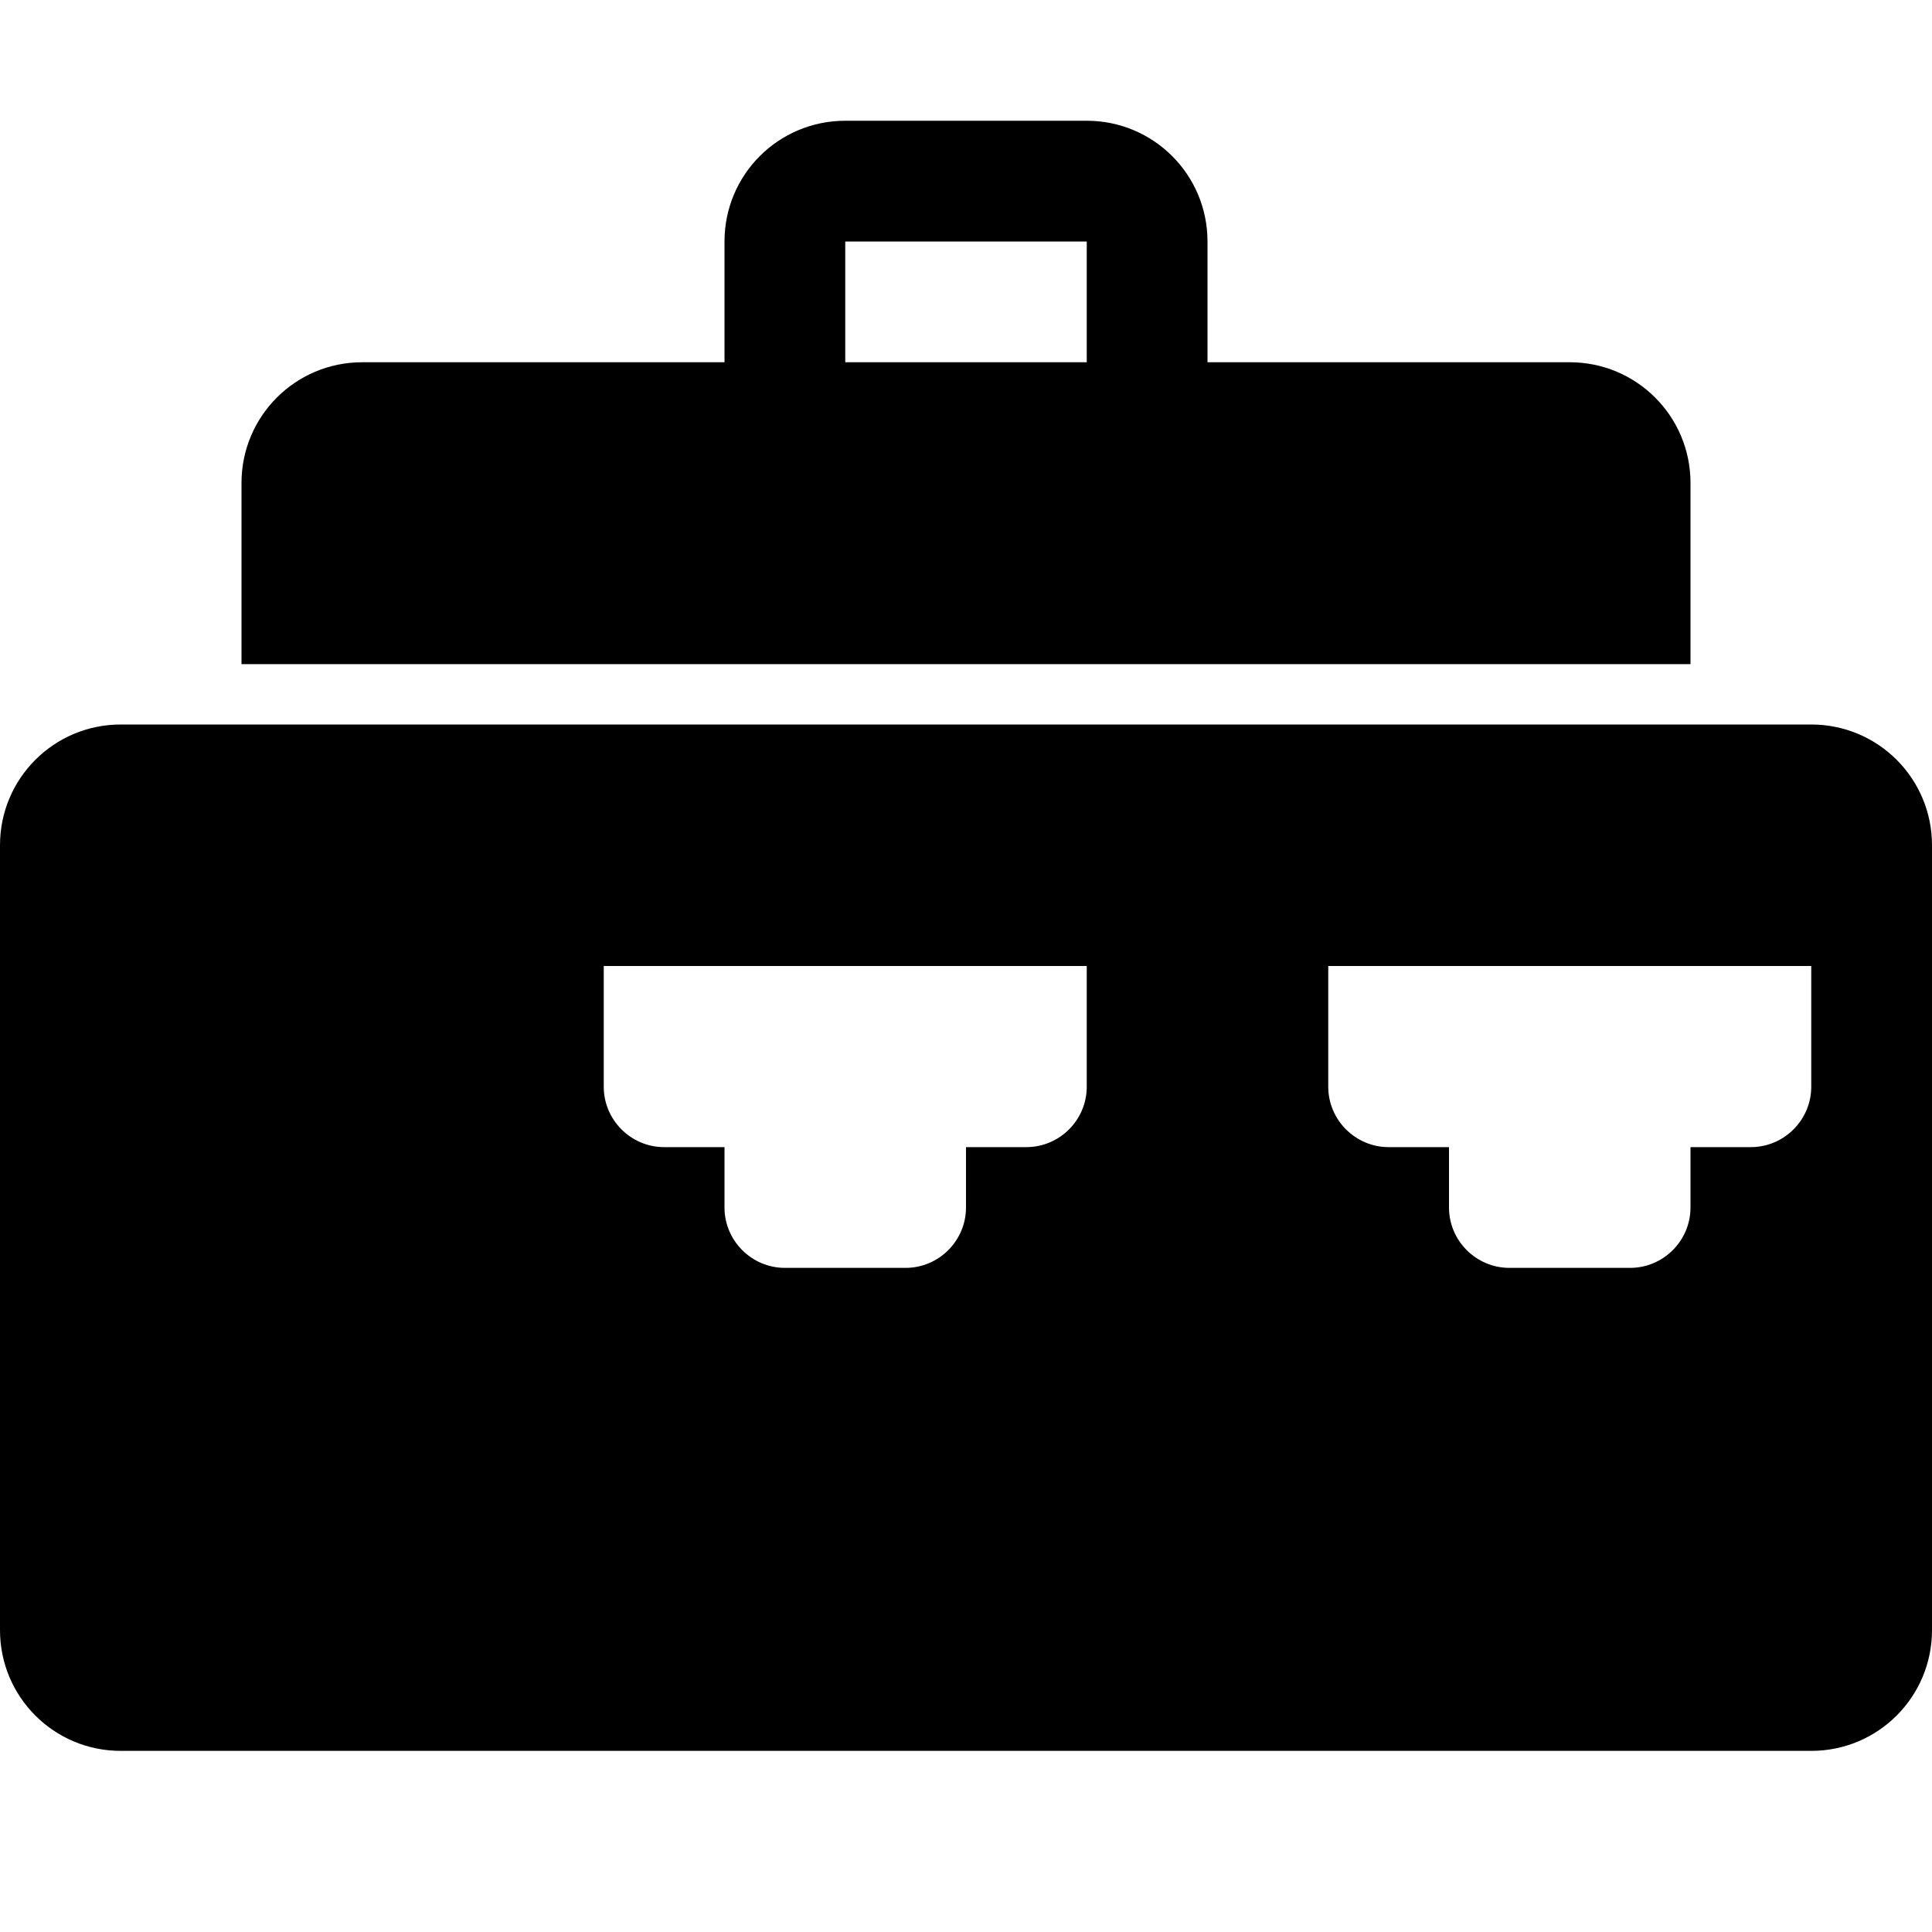
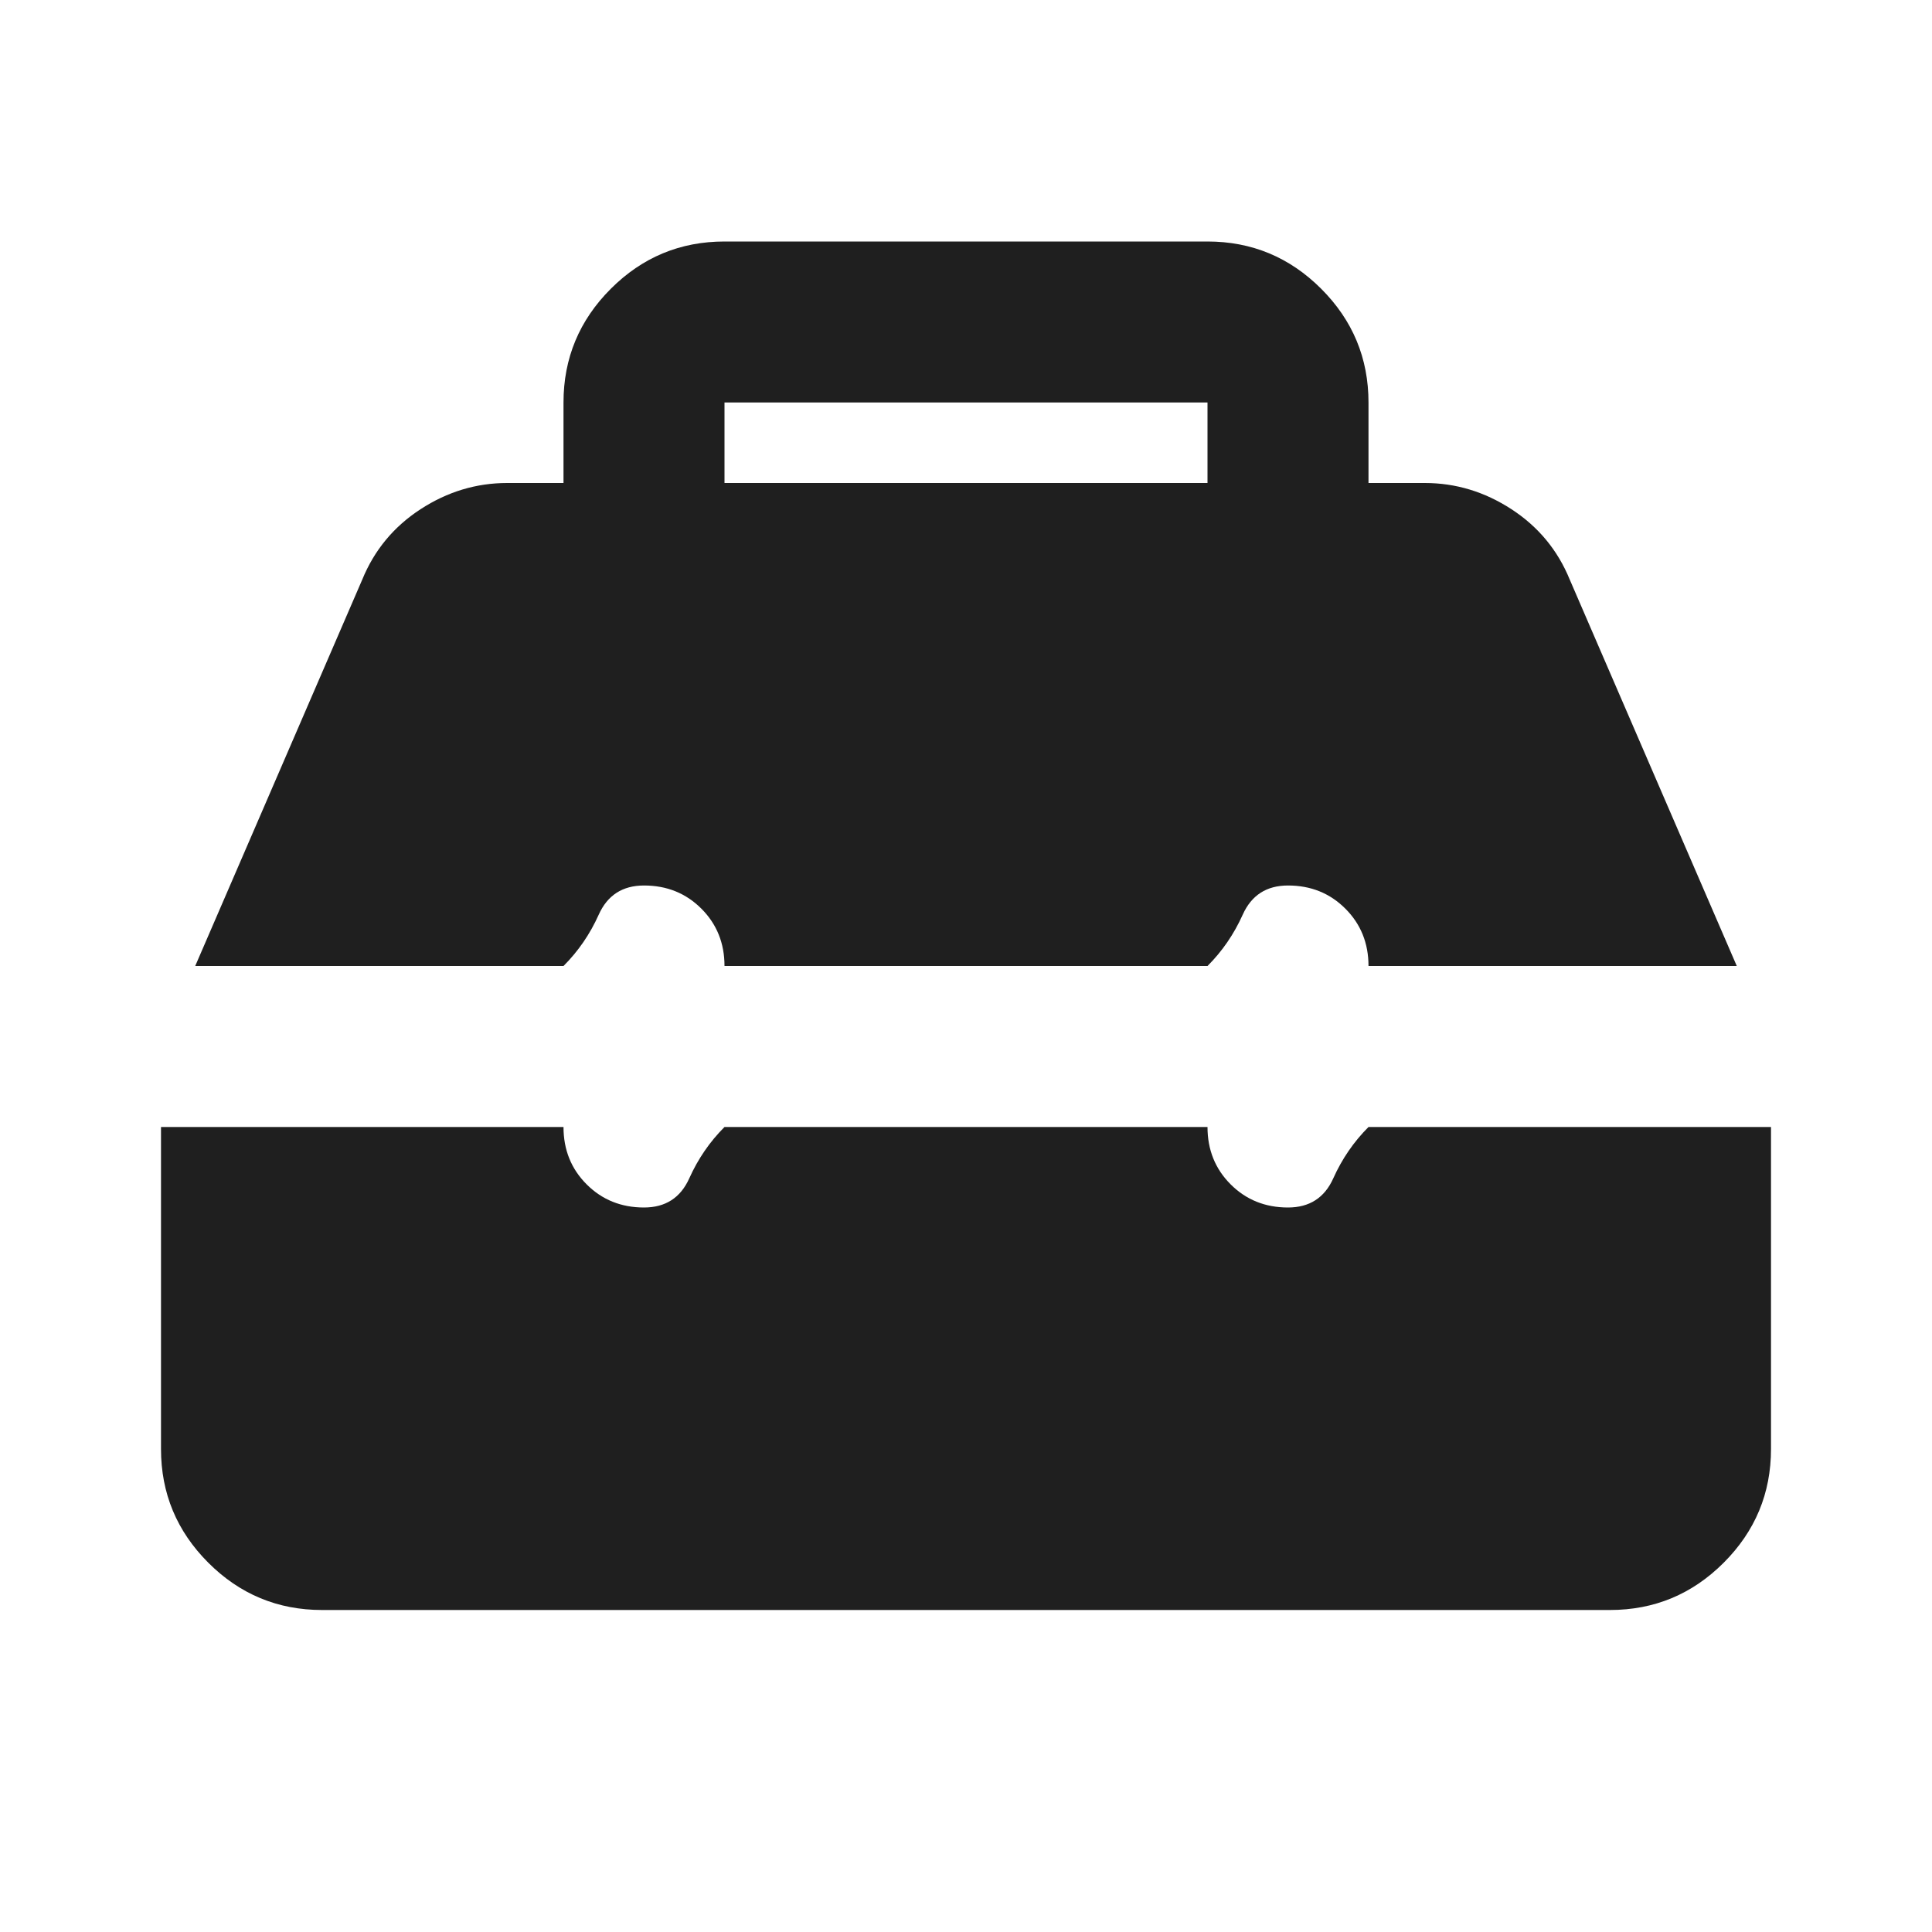
- <svg xmlns="http://www.w3.org/2000/svg" viewBox="0 0 512 512" fill="currentColor">
-   <path d="M192 96V64c0-17.7 14.3-32 32-32h64c17.7    0 32 14.3 32 32v32h96c17.7 0 32 14.3    32 32v48H64V128c0-17.7 14.3-32 32-32h96zm32    0h64V64h-64v32zM0 224c0-17.7 14.3-32 32-32h448c17.7    0 32 14.3 32 32v208c0 17.7-14.3    32-32 32H32c-17.7 0-32-14.3-32-32V224zm160    64c0 8.8 7.2 16 16 16h16v16c0 8.8 7.2 16    16 16h32c8.8 0 16-7.2 16-16v-16h16c8.8    0 16-7.2 16-16v-32H160v32zm192-32v32c0    8.8 7.2 16 16 16h16v16c0 8.8 7.2 16    16 16h32c8.8 0 16-7.2 16-16v-16h16c8.8    0 16-7.2 16-16v-32H352z" />
+ <svg xmlns="http://www.w3.org/2000/svg" height="24px" viewBox="0 -960 960 960" width="24px" fill="#1f1f1f">
+   <path d="M160-160q-33 0-56.5-23.5T80-240v-160h200q0 17 11.5 28.5T320-360q16 0 22.5-14.5T360-400h240q0 17 11.5 28.5T640-360q16 0 22.5-14.5T680-400h200v160q0 33-23.5 56.5T800-160H160ZM97-480l83-192q9-22 29-35t43-13h28v-40q0-33 23.5-56.5T360-840h240q33 0 56.5 23.5T680-760v40h28q23 0 43 13t29 35l83 192H680q0-17-11.5-28.5T640-520q-16 0-22.5 14.5T600-480H360q0-17-11.5-28.5T320-520q-16 0-22.5 14.5T280-480H97Zm263-240h240v-40H360v40Z" />
</svg>
